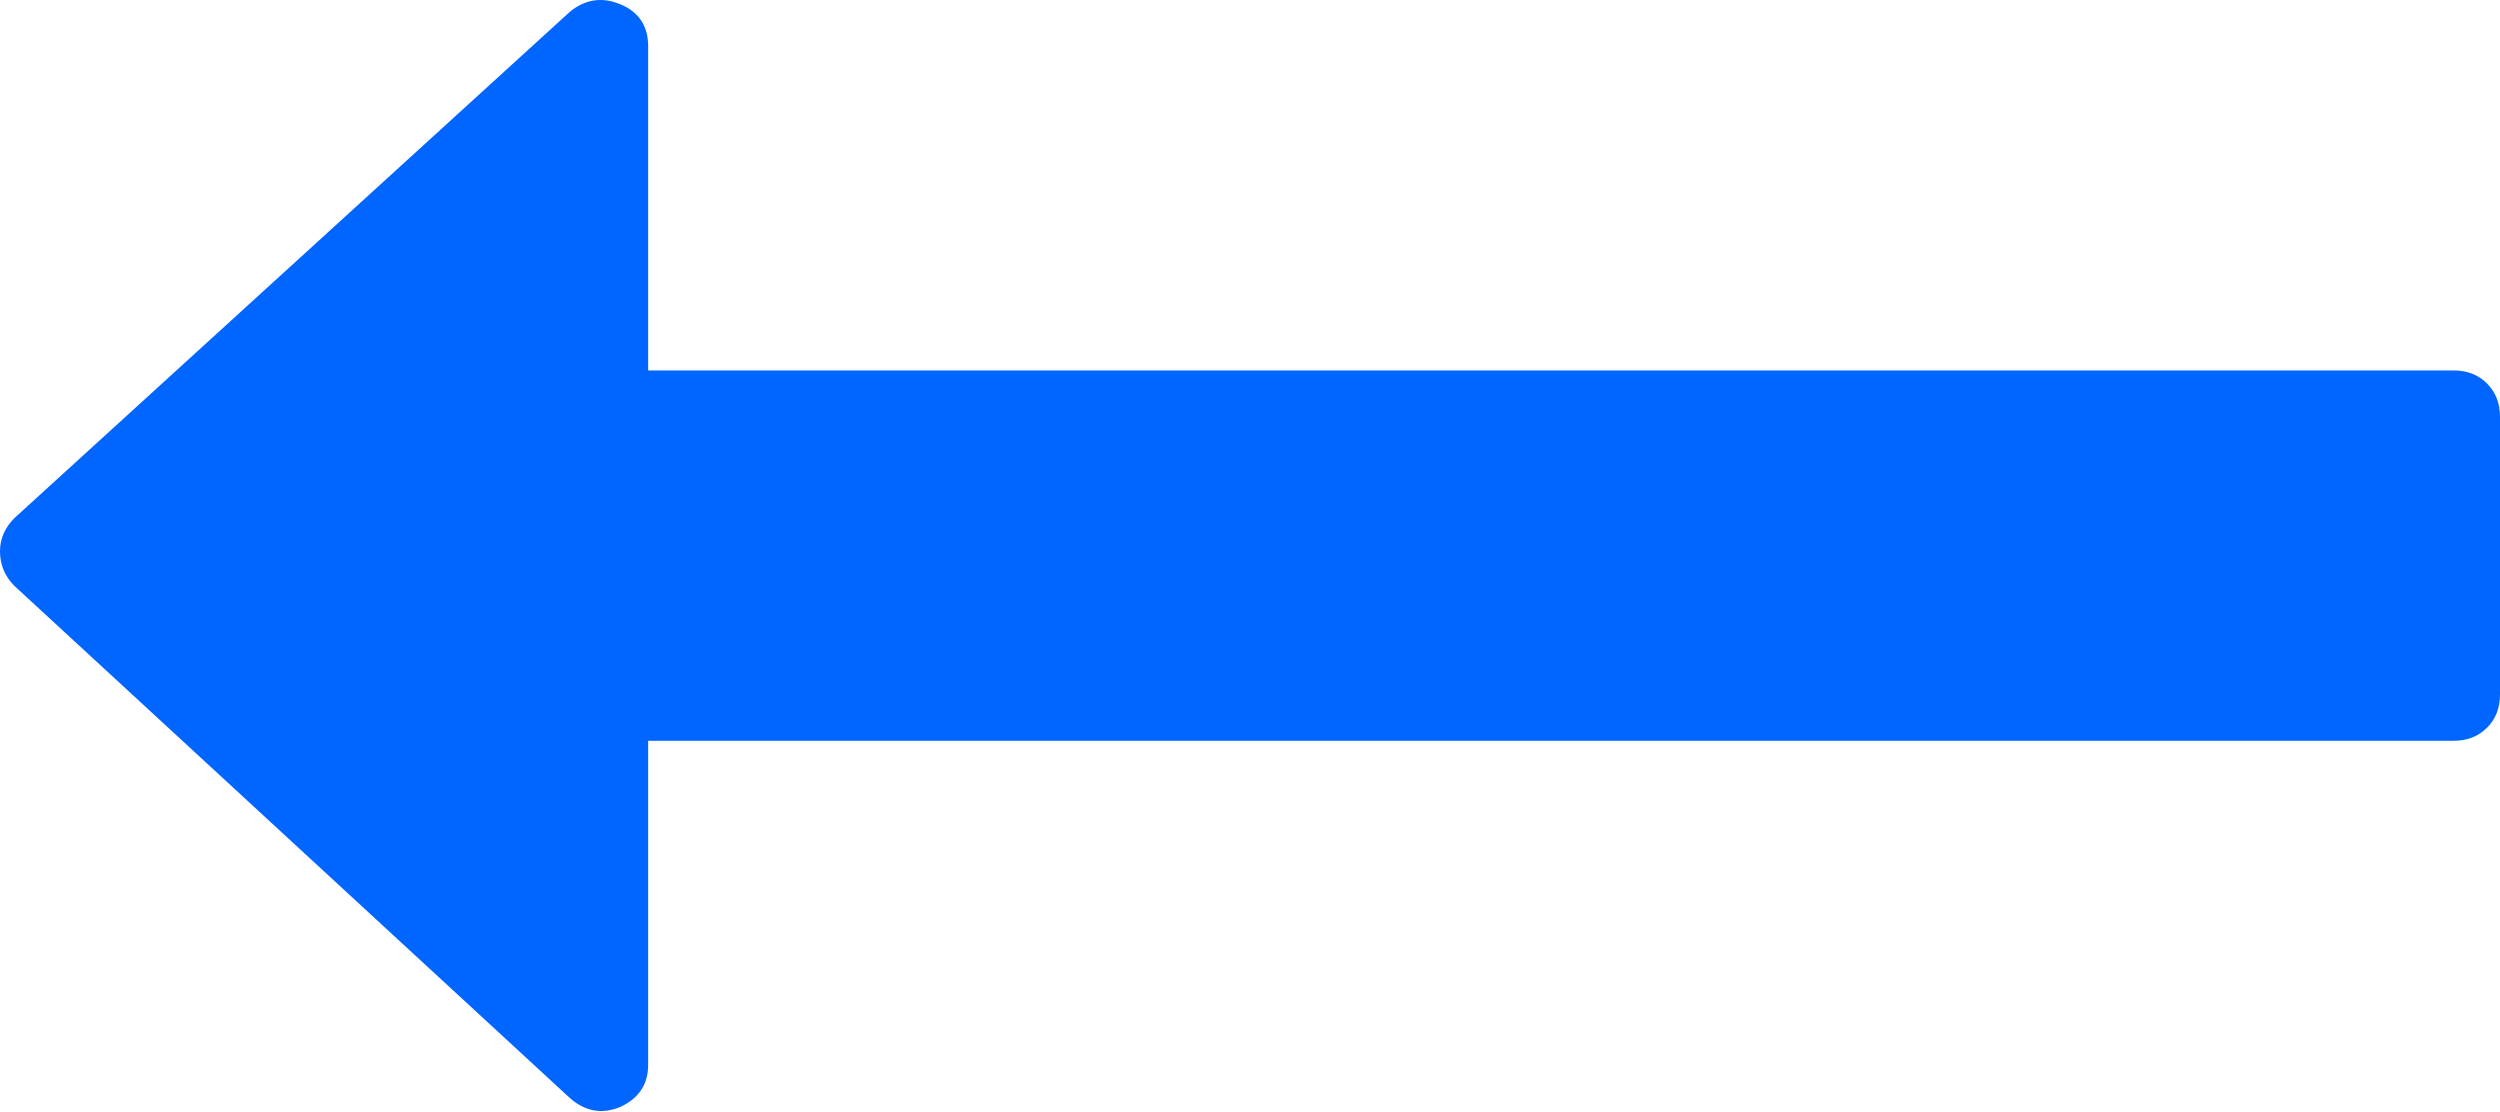
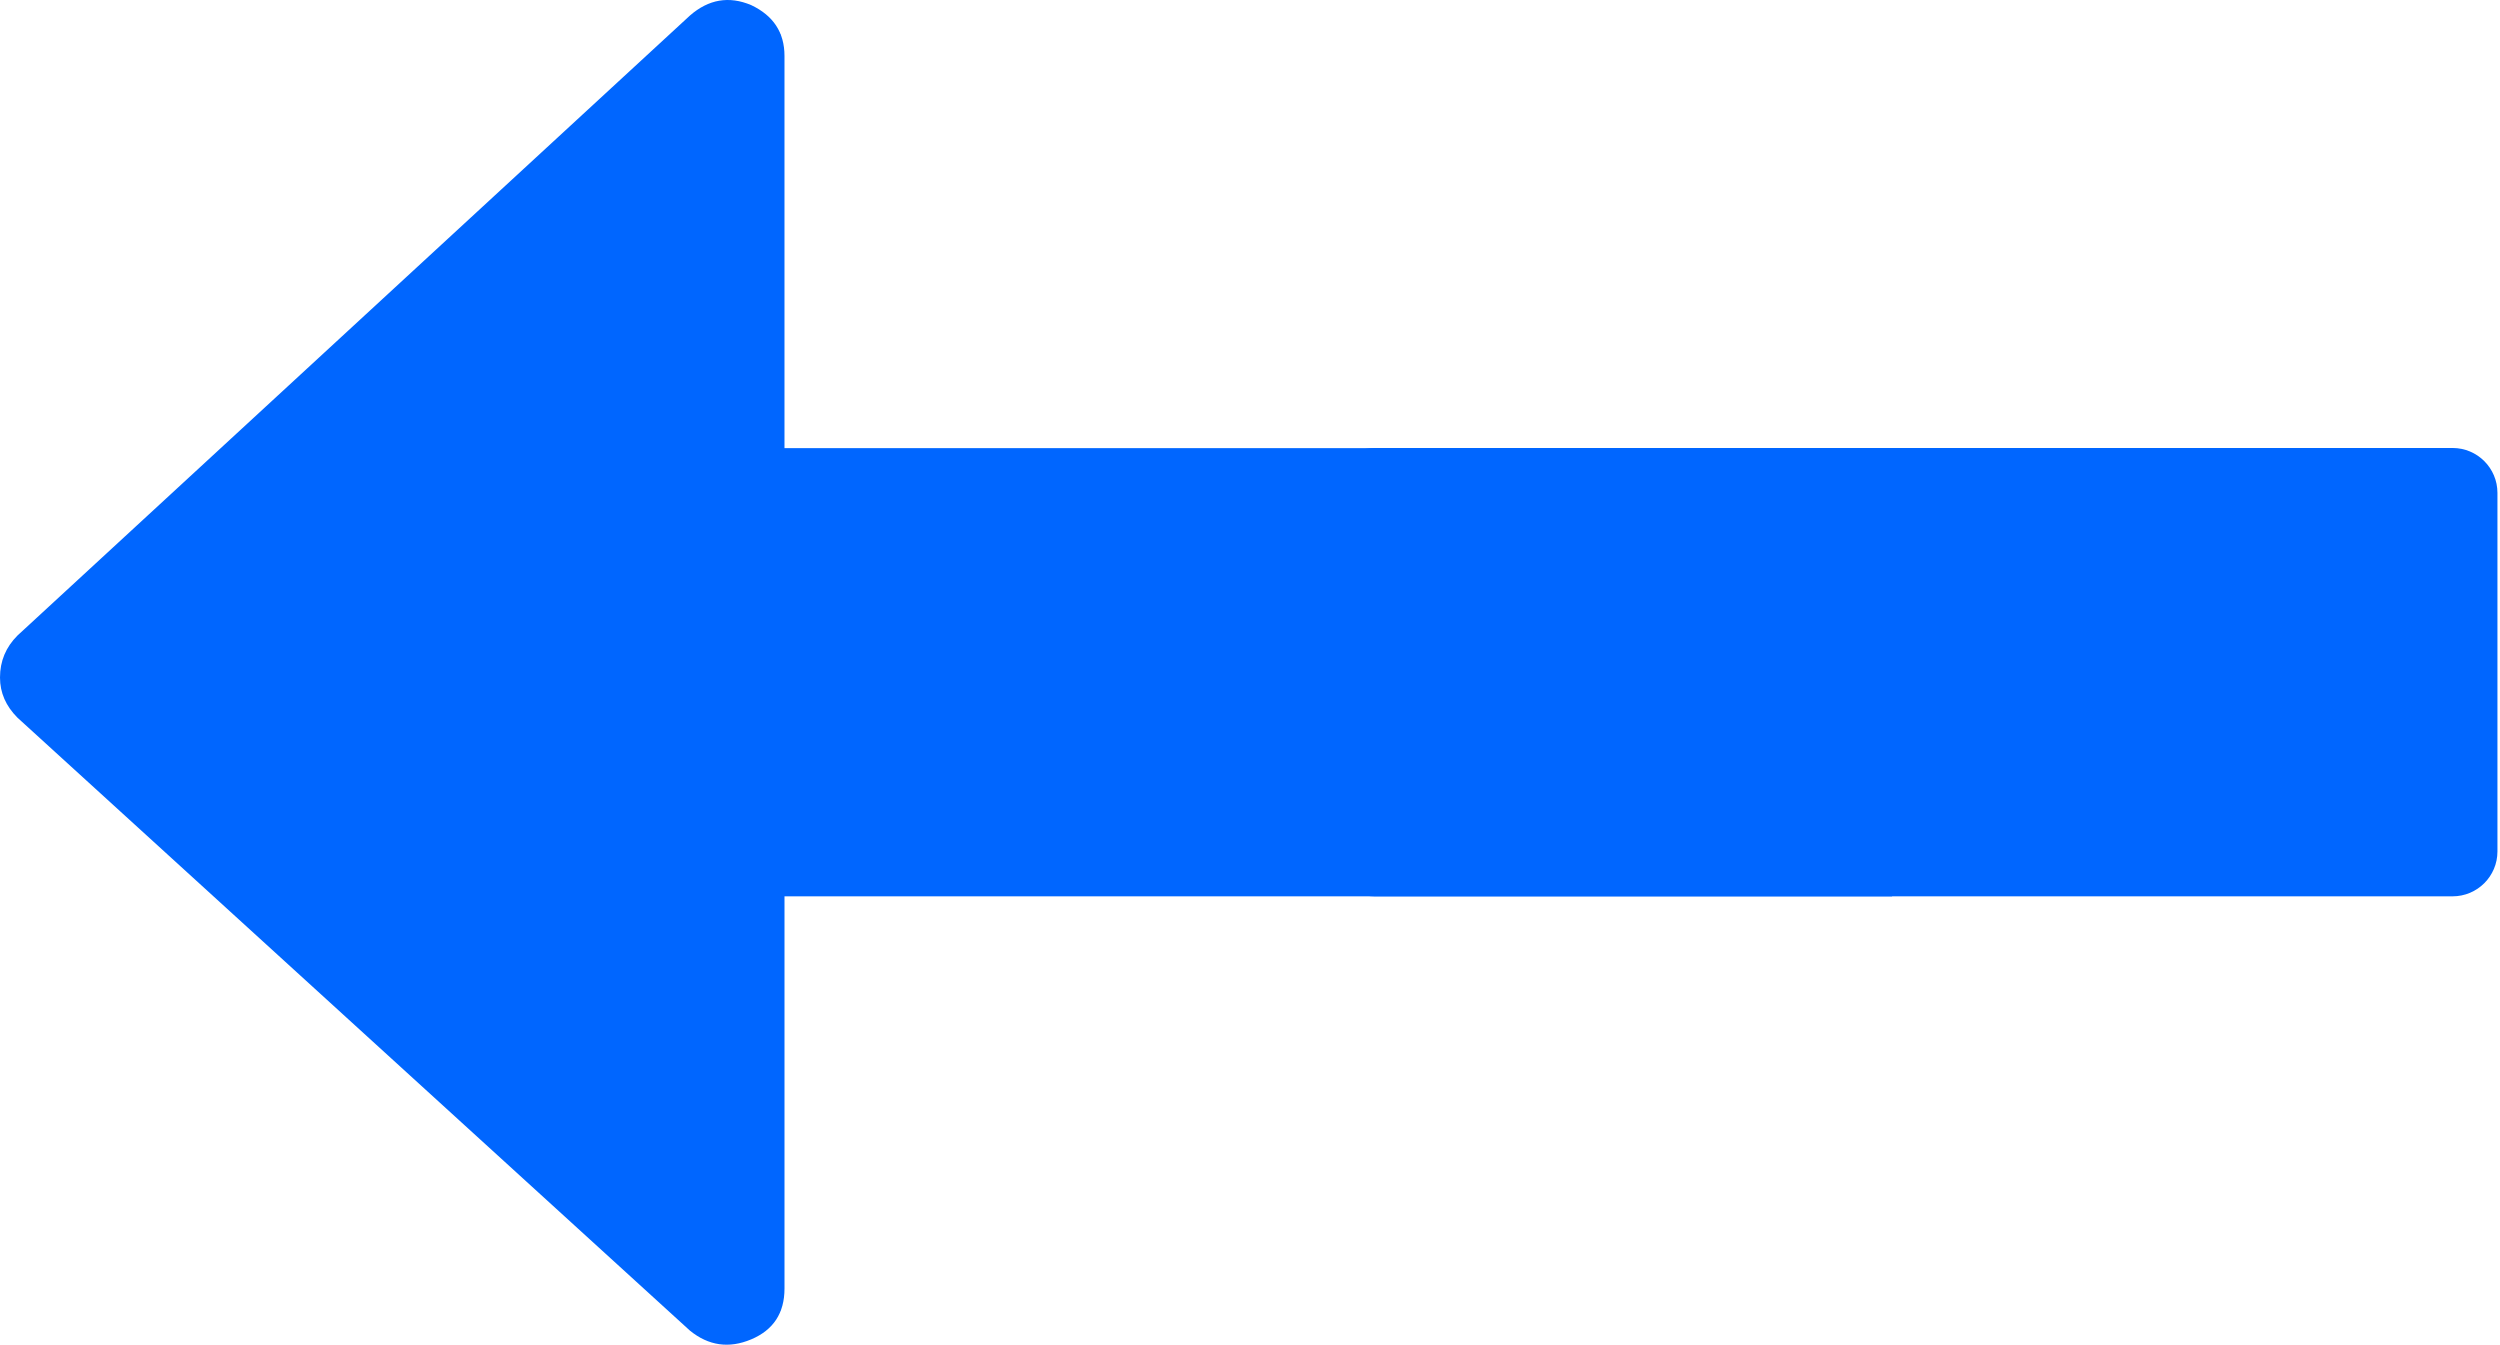
- <svg xmlns="http://www.w3.org/2000/svg" width="130.534mm" height="58.01mm" viewBox="0 0 130.534 58.01" version="1.1" id="svg8">
-   <defs id="defs2" />
-   <g id="layer1" transform="translate(-51.90573,-131.9235)">
-     <g transform="matrix(-1,0,0,1,215.4464,31.75)" id="layer1-0" style="fill:#0066ff">
-       <g transform="matrix(0.2645833,0,0,0.2645833,33.00692,63.91194)" id="g48" style="fill:#0066ff">
-         <g id="g4255" style="fill:#0066ff">
-           <path d="M 490.498,239.278 380.866,139.349 c -3.046,-2.474 -6.376,-2.95 -9.993,-1.427 -3.613,1.525 -5.427,4.283 -5.427,8.282 v 63.954 H 9.136 c -2.666,0 -4.856,0.855 -6.567,2.568 C 0.859,214.438 0,216.628 0,219.292 v 54.816 c 0,2.663 0.855,4.853 2.568,6.563 1.715,1.712 3.905,2.567 6.567,2.567 h 356.313 v 63.953 c 0,3.812 1.817,6.57 5.428,8.278 3.62,1.529 6.95,0.951 9.996,-1.708 L 490.504,252.684 c 1.903,-1.902 2.852,-4.182 2.852,-6.849 0,-2.468 -0.955,-4.654 -2.858,-6.557 z" id="path4253" style="fill:#0066ff" />
+ <svg xmlns="http://www.w3.org/2000/svg" width="107.849mm" height="58.01mm" viewBox="0 0 107.849 58.01" version="1.1" id="svg3882">
+   <defs id="defs3876">
+     <clipPath clipPathUnits="userSpaceOnUse" id="clipPath1490">
+       <rect id="rect1492" width="229.381" height="318.368" x="133.855" y="-503.221" ry="12.543" style="stroke-width:1.22" transform="rotate(90)" />
+     </clipPath>
+   </defs>
+   <g id="layer1" transform="translate(-0.05515285,-0.0942113)">
+     <g id="g6323" clip-path="none" transform="matrix(0,-0.2645833,0.2645833,0,0.05515285,58.1043)">
+       <g id="g6321">
+         <g clip-path="url(#clipPath1490)" transform="rotate(-90,178.1522,315.2038)" id="g4255" style="fill:#0066ff;fill-opacity:1">
+           <path id="path4253" d="M 490.498,239.278 380.866,139.349 c -3.046,-2.474 -6.376,-2.95 -9.993,-1.427 -3.613,1.525 -5.427,4.283 -5.427,8.282 v 63.954 H 9.136 c -2.666,0 -4.856,0.855 -6.567,2.568 C 0.859,214.438 0,216.628 0,219.292 v 54.816 c 0,2.663 0.855,4.853 2.568,6.563 1.715,1.712 3.905,2.567 6.567,2.567 h 356.313 v 63.953 c 0,3.812 1.817,6.57 5.428,8.278 3.62,1.529 6.95,0.951 9.996,-1.708 L 490.504,252.684 c 1.903,-1.902 2.852,-4.182 2.852,-6.849 0,-2.468 -0.955,-4.654 -2.858,-6.557 z" style="fill:#0066ff;fill-opacity:1" />
        </g>
-         <g id="g4257" style="fill:#0066ff" />
-         <g id="g4259" style="fill:#0066ff" />
-         <g id="g4261" style="fill:#0066ff" />
-         <g id="g4263" style="fill:#0066ff" />
-         <g id="g4265" style="fill:#0066ff" />
-         <g id="g4267" style="fill:#0066ff" />
-         <g id="g4269" style="fill:#0066ff" />
-         <g id="g4271" style="fill:#0066ff" />
-         <g id="g4273" style="fill:#0066ff" />
-         <g id="g4275" style="fill:#0066ff" />
-         <g id="g4277" style="fill:#0066ff" />
-         <g id="g4279" style="fill:#0066ff" />
-         <g id="g4281" style="fill:#0066ff" />
-         <g id="g4283" style="fill:#0066ff" />
-         <g id="g4285" style="fill:#0066ff" />
+         <g transform="translate(-1.170886,87.3558)" id="g4257" style="fill:#0066ff;fill-opacity:1" />
+         <g transform="translate(-1.170886,87.3558)" id="g4259" style="fill:#0066ff;fill-opacity:1" />
+         <g transform="translate(-1.170886,87.3558)" id="g4261" style="fill:#0066ff;fill-opacity:1" />
+         <g transform="translate(-1.170886,87.3558)" id="g4263" style="fill:#0066ff;fill-opacity:1" />
+         <g transform="translate(-1.170886,87.3558)" id="g4265" style="fill:#0066ff;fill-opacity:1" />
+         <g transform="translate(-1.170886,87.3558)" id="g4267" style="fill:#0066ff;fill-opacity:1" />
+         <g transform="translate(-1.170886,87.3558)" id="g4269" style="fill:#0066ff;fill-opacity:1" />
+         <g transform="translate(-1.170886,87.3558)" id="g4271" style="fill:#0066ff;fill-opacity:1" />
+         <g transform="translate(-1.170886,87.3558)" id="g4273" style="fill:#0066ff;fill-opacity:1" />
+         <g transform="translate(-1.170886,87.3558)" id="g4275" style="fill:#0066ff;fill-opacity:1" />
+         <g transform="translate(-1.170886,87.3558)" id="g4277" style="fill:#0066ff;fill-opacity:1" />
+         <g transform="translate(-1.170886,87.3558)" id="g4279" style="fill:#0066ff;fill-opacity:1" />
+         <g transform="translate(-1.170886,87.3558)" id="g4281" style="fill:#0066ff;fill-opacity:1" />
+         <g transform="translate(-1.170886,87.3558)" id="g4283" style="fill:#0066ff;fill-opacity:1" />
+         <g transform="translate(-1.170886,87.3558)" id="g4285" style="fill:#0066ff;fill-opacity:1" />
+         <rect style="stroke-width:1.007;fill:#0066ff;fill-opacity:1" ry="7.317" y="216.803" x="73.106" height="190.398" width="73.102" id="rect1494" />
+         <path style="fill:#0066ff;stroke-width:0.505;fill-opacity:1" d="M 115.11,218.324 C 112.552,217.152 2.64,116.685 1.342,114.332 0.717,113.199 0.205,111.517 0.205,110.594 c 0,-4.291 -1.389,-2.91 57.38,-57.085 C 88.269,25.224 114.105,1.691 115,1.214 c 3.41,-1.82 8.763,-0.471 11.093,2.795 l 1.14,1.598 0.253,33.84 0.253,33.84 h 136.876 c 130.812,0 136.949,0.04 138.54,0.908 0.915,0.5 2.107,1.636 2.65,2.525 0.95,1.558 0.986,2.763 0.988,32.831 0.002,34.446 0.113,33.217 -3.179,35.224 -1.593,0.971 -3.632,0.986 -138.861,0.988 l -137.244,0.002 -0.137,33.966 -0.137,33.966 -1.126,1.579 c -2.109,2.957 -7.769,4.525 -10.995,3.046 z" id="path5175" transform="rotate(90,109.6254,109.6254)" />
      </g>
    </g>
  </g>
</svg>
